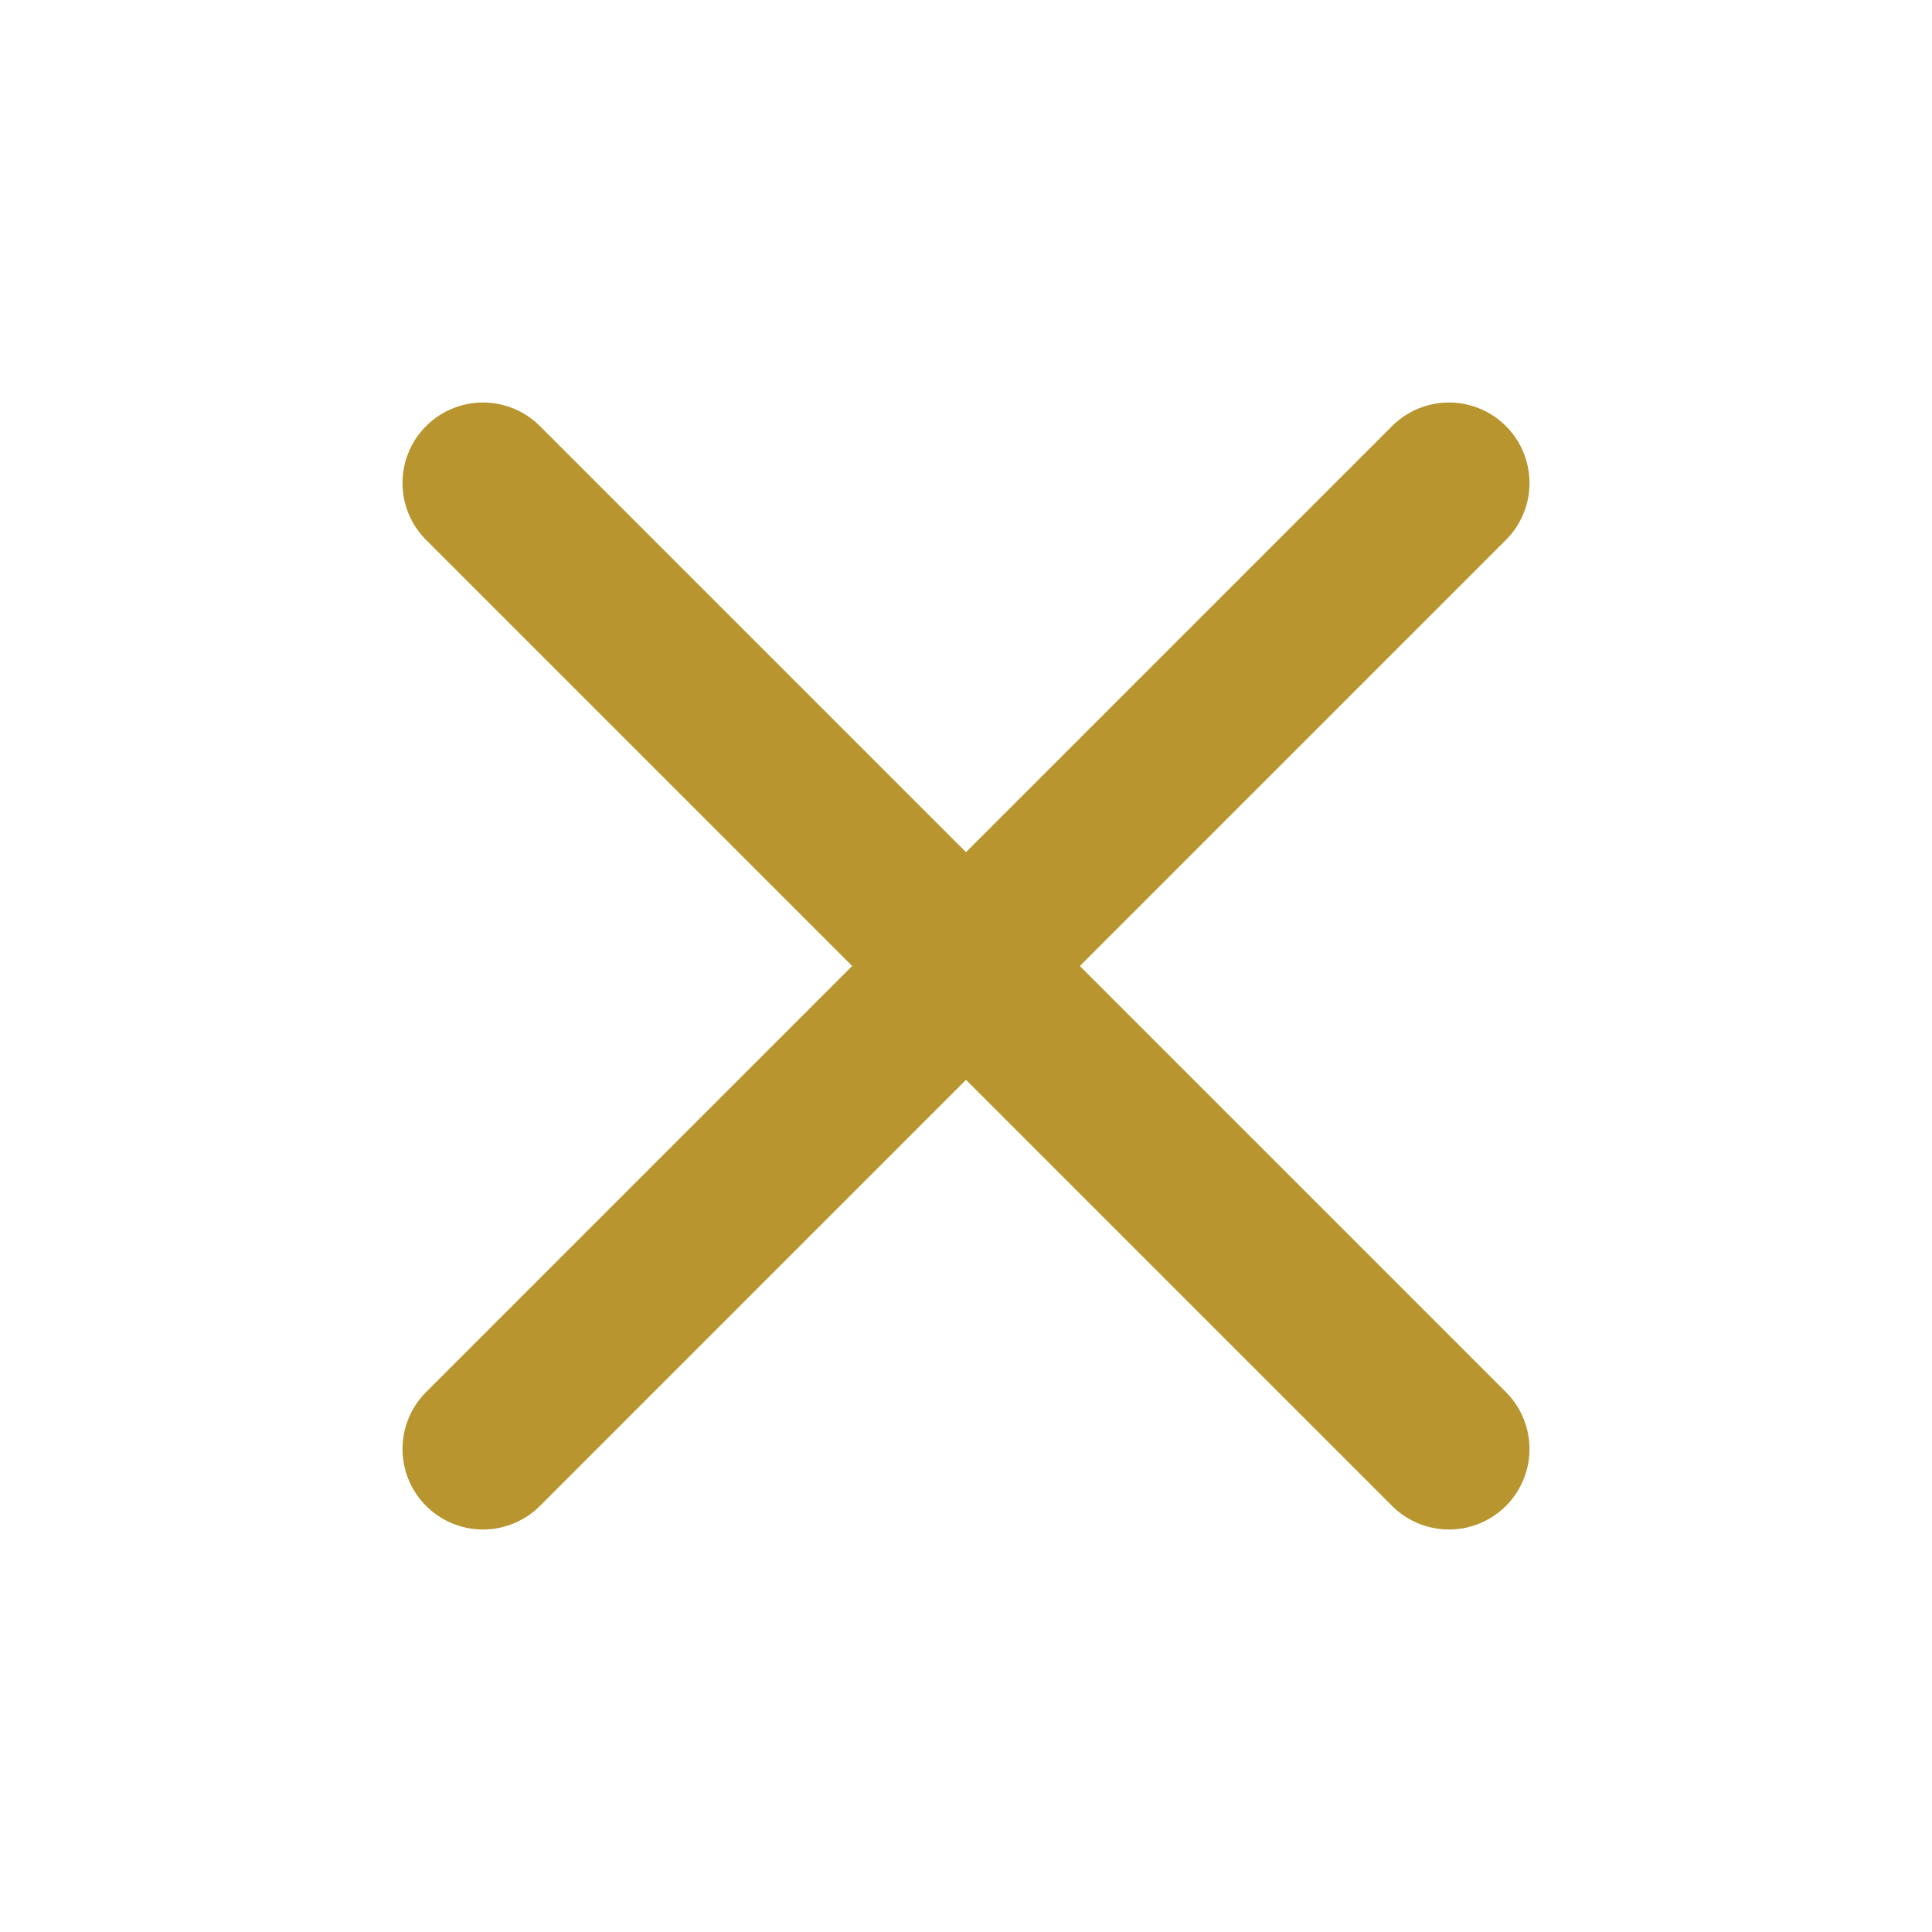
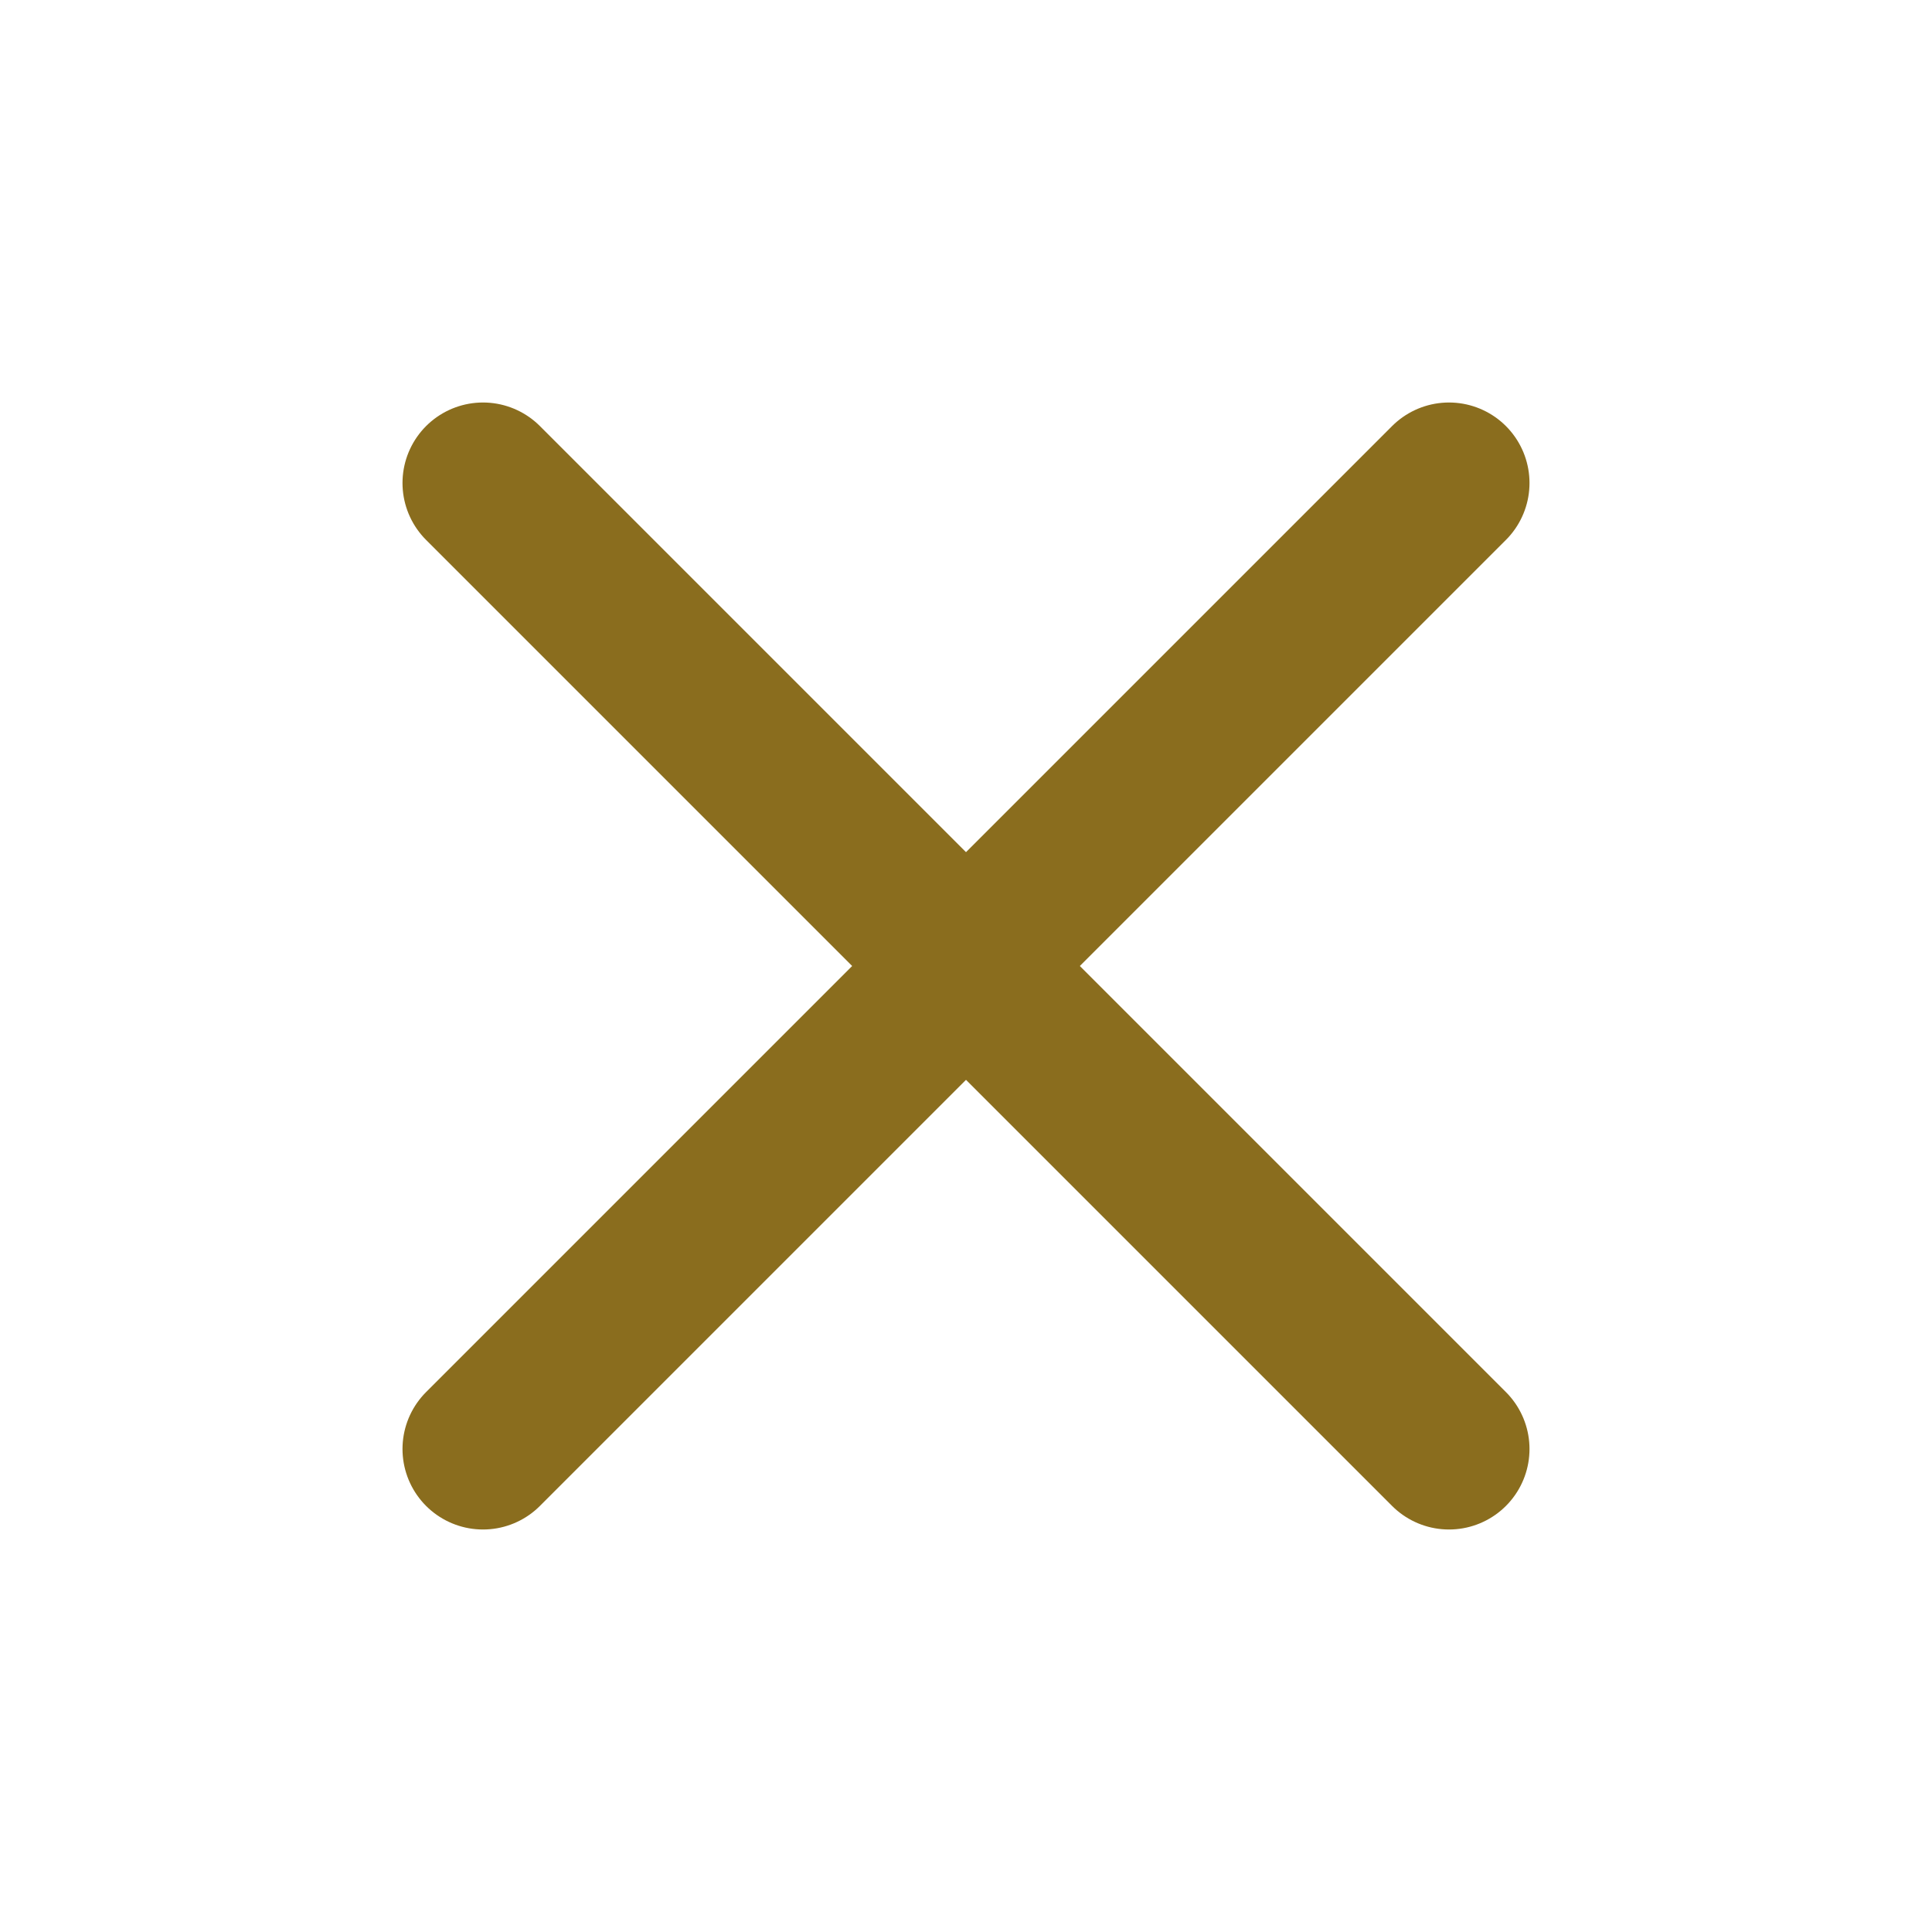
- <svg xmlns="http://www.w3.org/2000/svg" width="24" height="24" viewBox="0 0 24 24" fill="none" stroke="#b8952e" stroke-width="2" stroke-linecap="round" stroke-linejoin="round" class="lucide lucide-x">
+ <svg xmlns="http://www.w3.org/2000/svg" width="24" height="24" viewBox="0 0 24 24" fill="none" stroke="#8A6D1E" stroke-width="2" stroke-linecap="round" stroke-linejoin="round" class="lucide lucide-x">
  <path d="M18 6 6 18" />
  <path d="m6 6 12 12" />
</svg>
